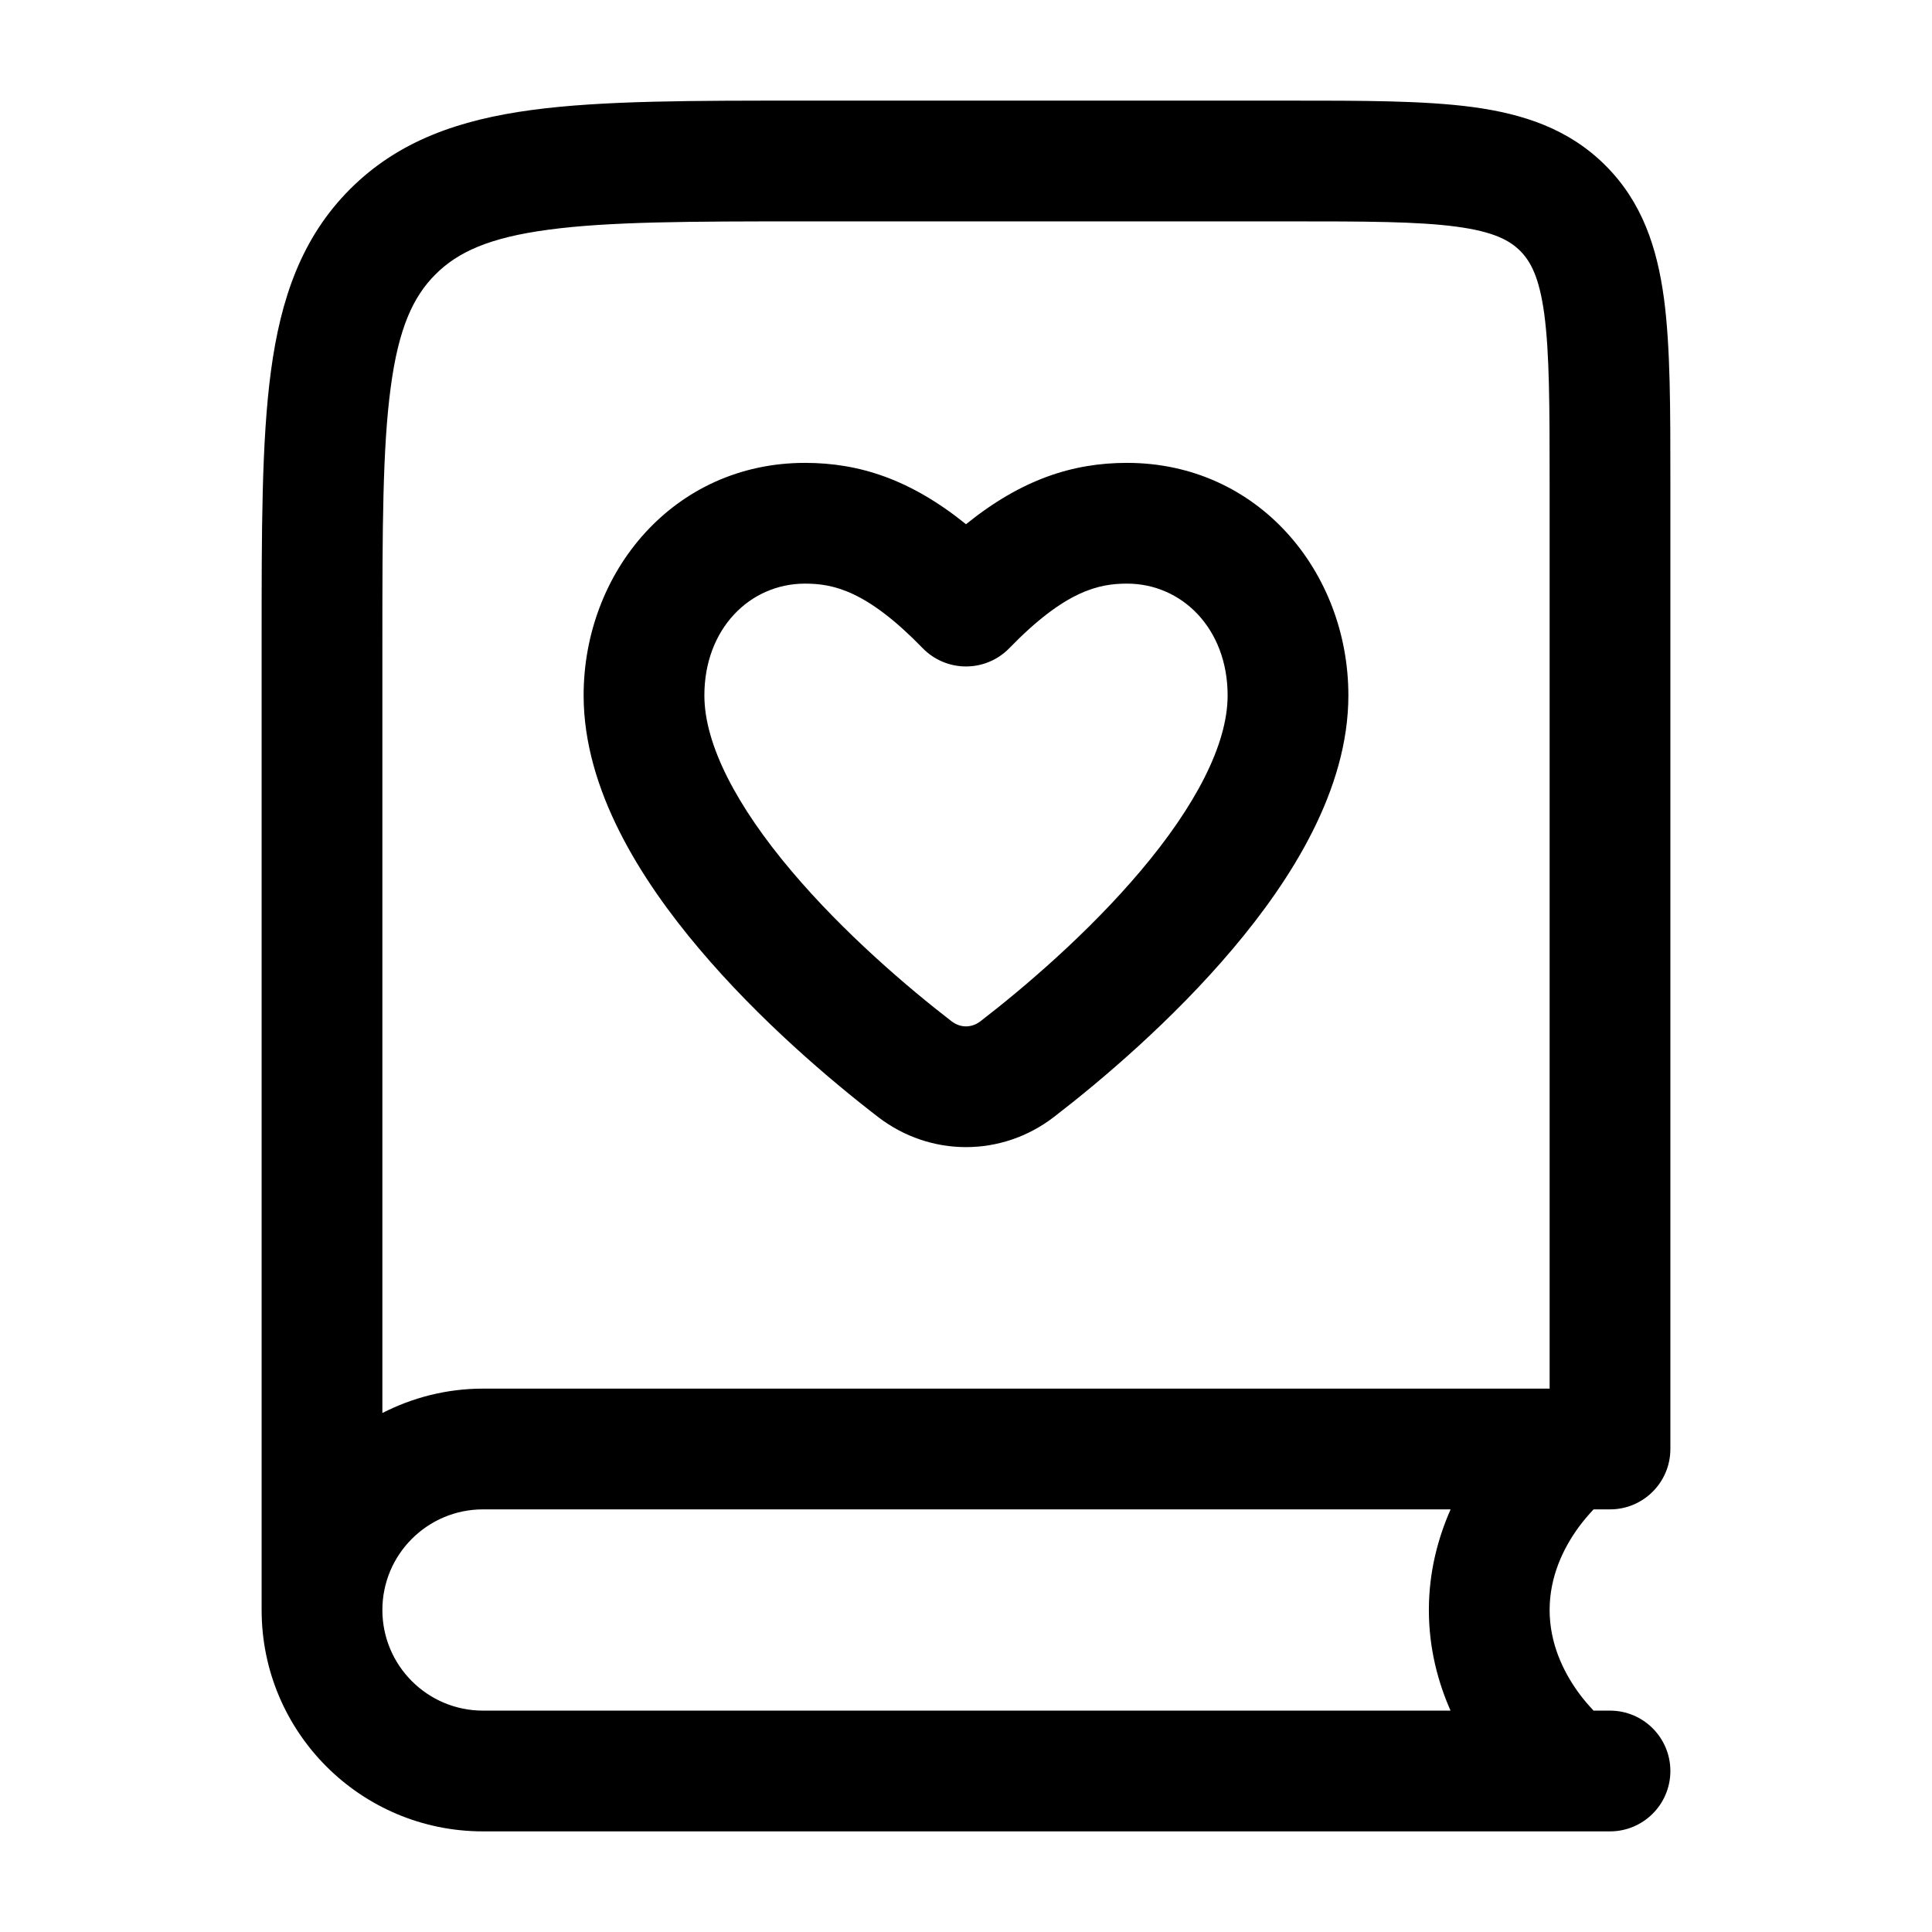
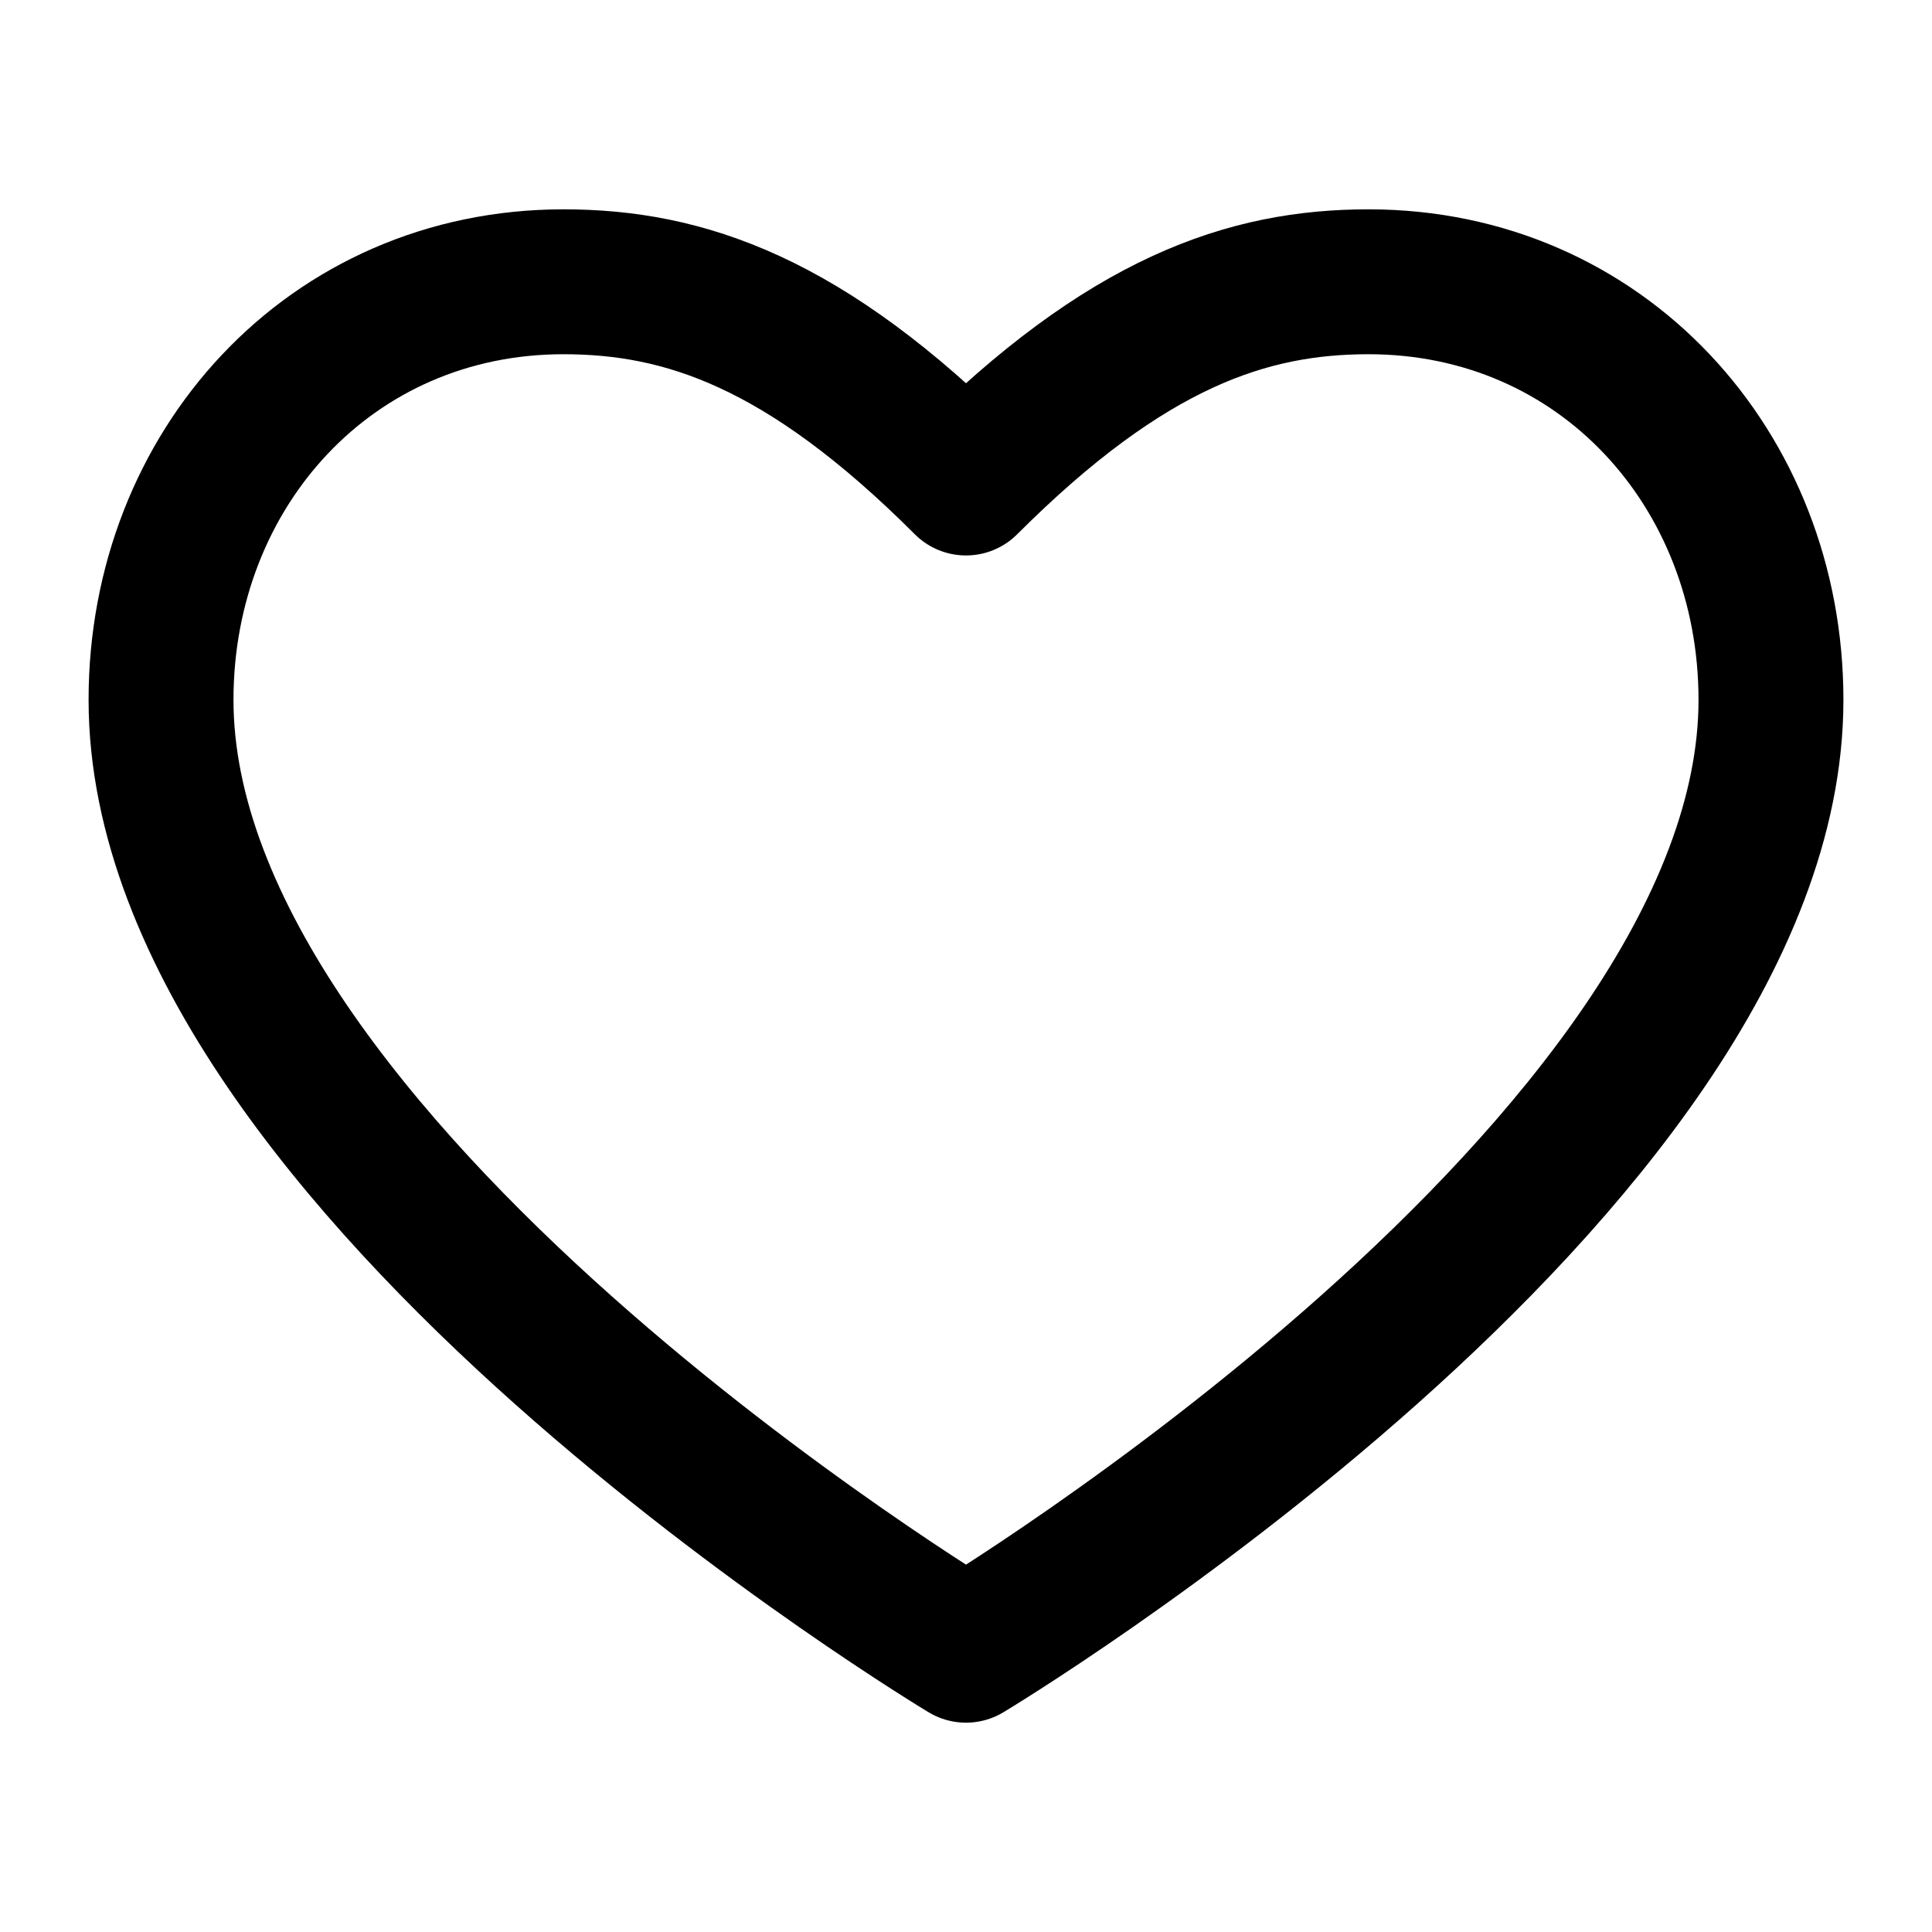
- <svg xmlns="http://www.w3.org/2000/svg" viewBox="0 0 24 24" width="24" height="24" color="#000000" fill="none">
-   <path d="M16 1.25C16.922 1.25 17.689 1.249 18.295 1.33C18.922 1.415 19.489 1.6 19.944 2.056C20.4 2.511 20.585 3.077 20.67 3.705C20.751 4.311 20.75 5.078 20.75 6V18C20.75 18.414 20.414 18.75 20 18.75H19.796C19.739 18.811 19.673 18.886 19.607 18.976C19.416 19.24 19.25 19.589 19.25 20C19.25 20.411 19.416 20.76 19.607 21.024C19.672 21.114 19.739 21.189 19.796 21.25H20C20.414 21.25 20.75 21.586 20.75 22C20.75 22.414 20.414 22.75 20 22.75H6C4.481 22.75 3.25 21.519 3.25 20V8C3.25 6.607 3.248 5.487 3.366 4.608C3.487 3.708 3.747 2.951 4.349 2.349C4.951 1.747 5.708 1.487 6.608 1.366C7.487 1.248 8.607 1.25 10 1.25H16ZM6 18.75C5.31 18.75 4.75 19.31 4.75 20C4.75 20.69 5.31 21.25 6 21.25H18.019C17.864 20.898 17.75 20.479 17.75 20C17.75 19.521 17.865 19.102 18.02 18.75H6ZM10 2.75C8.565 2.75 7.564 2.752 6.809 2.854C6.075 2.952 5.686 3.132 5.409 3.409C5.132 3.686 4.952 4.075 4.854 4.809C4.752 5.564 4.75 6.565 4.75 8V17.553C5.125 17.361 5.549 17.25 6 17.25H19.25V6C19.25 5.036 19.248 4.388 19.184 3.905C19.122 3.444 19.014 3.247 18.884 3.116C18.753 2.986 18.556 2.878 18.095 2.816C17.612 2.751 16.964 2.75 16 2.75H10ZM14 5.75C15.631 5.75 16.75 7.105 16.75 8.639C16.75 9.813 16.036 10.933 15.313 11.788C14.566 12.673 13.679 13.424 13.093 13.875C12.444 14.375 11.556 14.375 10.907 13.875C10.321 13.424 9.434 12.673 8.687 11.788C7.964 10.933 7.25 9.813 7.25 8.639C7.25 7.105 8.369 5.75 10 5.75C10.676 5.75 11.311 5.956 12 6.512C12.689 5.956 13.324 5.75 14 5.75ZM14 7.25C13.648 7.25 13.231 7.338 12.538 8.052C12.397 8.197 12.203 8.279 12 8.279C11.797 8.279 11.603 8.197 11.462 8.052C10.769 7.338 10.352 7.25 10 7.25C9.316 7.25 8.75 7.81 8.75 8.639C8.75 9.251 9.154 10.018 9.832 10.82C10.484 11.592 11.279 12.269 11.821 12.687C11.931 12.771 12.069 12.771 12.179 12.687C12.721 12.269 13.516 11.592 14.168 10.82C14.846 10.018 15.25 9.251 15.25 8.639C15.25 7.81 14.684 7.25 14 7.25Z" fill="currentColor" />
+ <svg xmlns="http://www.w3.org/2000/svg" width="20" height="20" viewBox="0 0 20 20" fill="none">
+   <path d="M10 17.083C10 17.083 1.667 12.083 1.667 7.245C1.667 4.855 3.421 2.917 5.833 2.917C7.083 2.917 8.333 3.333 10 5C11.667 3.333 12.917 2.917 14.167 2.917C16.579 2.917 18.333 4.855 18.333 7.245C18.333 12.083 10 17.083 10 17.083Z" stroke="black" stroke-width="1.5" stroke-linejoin="round" />
</svg>
